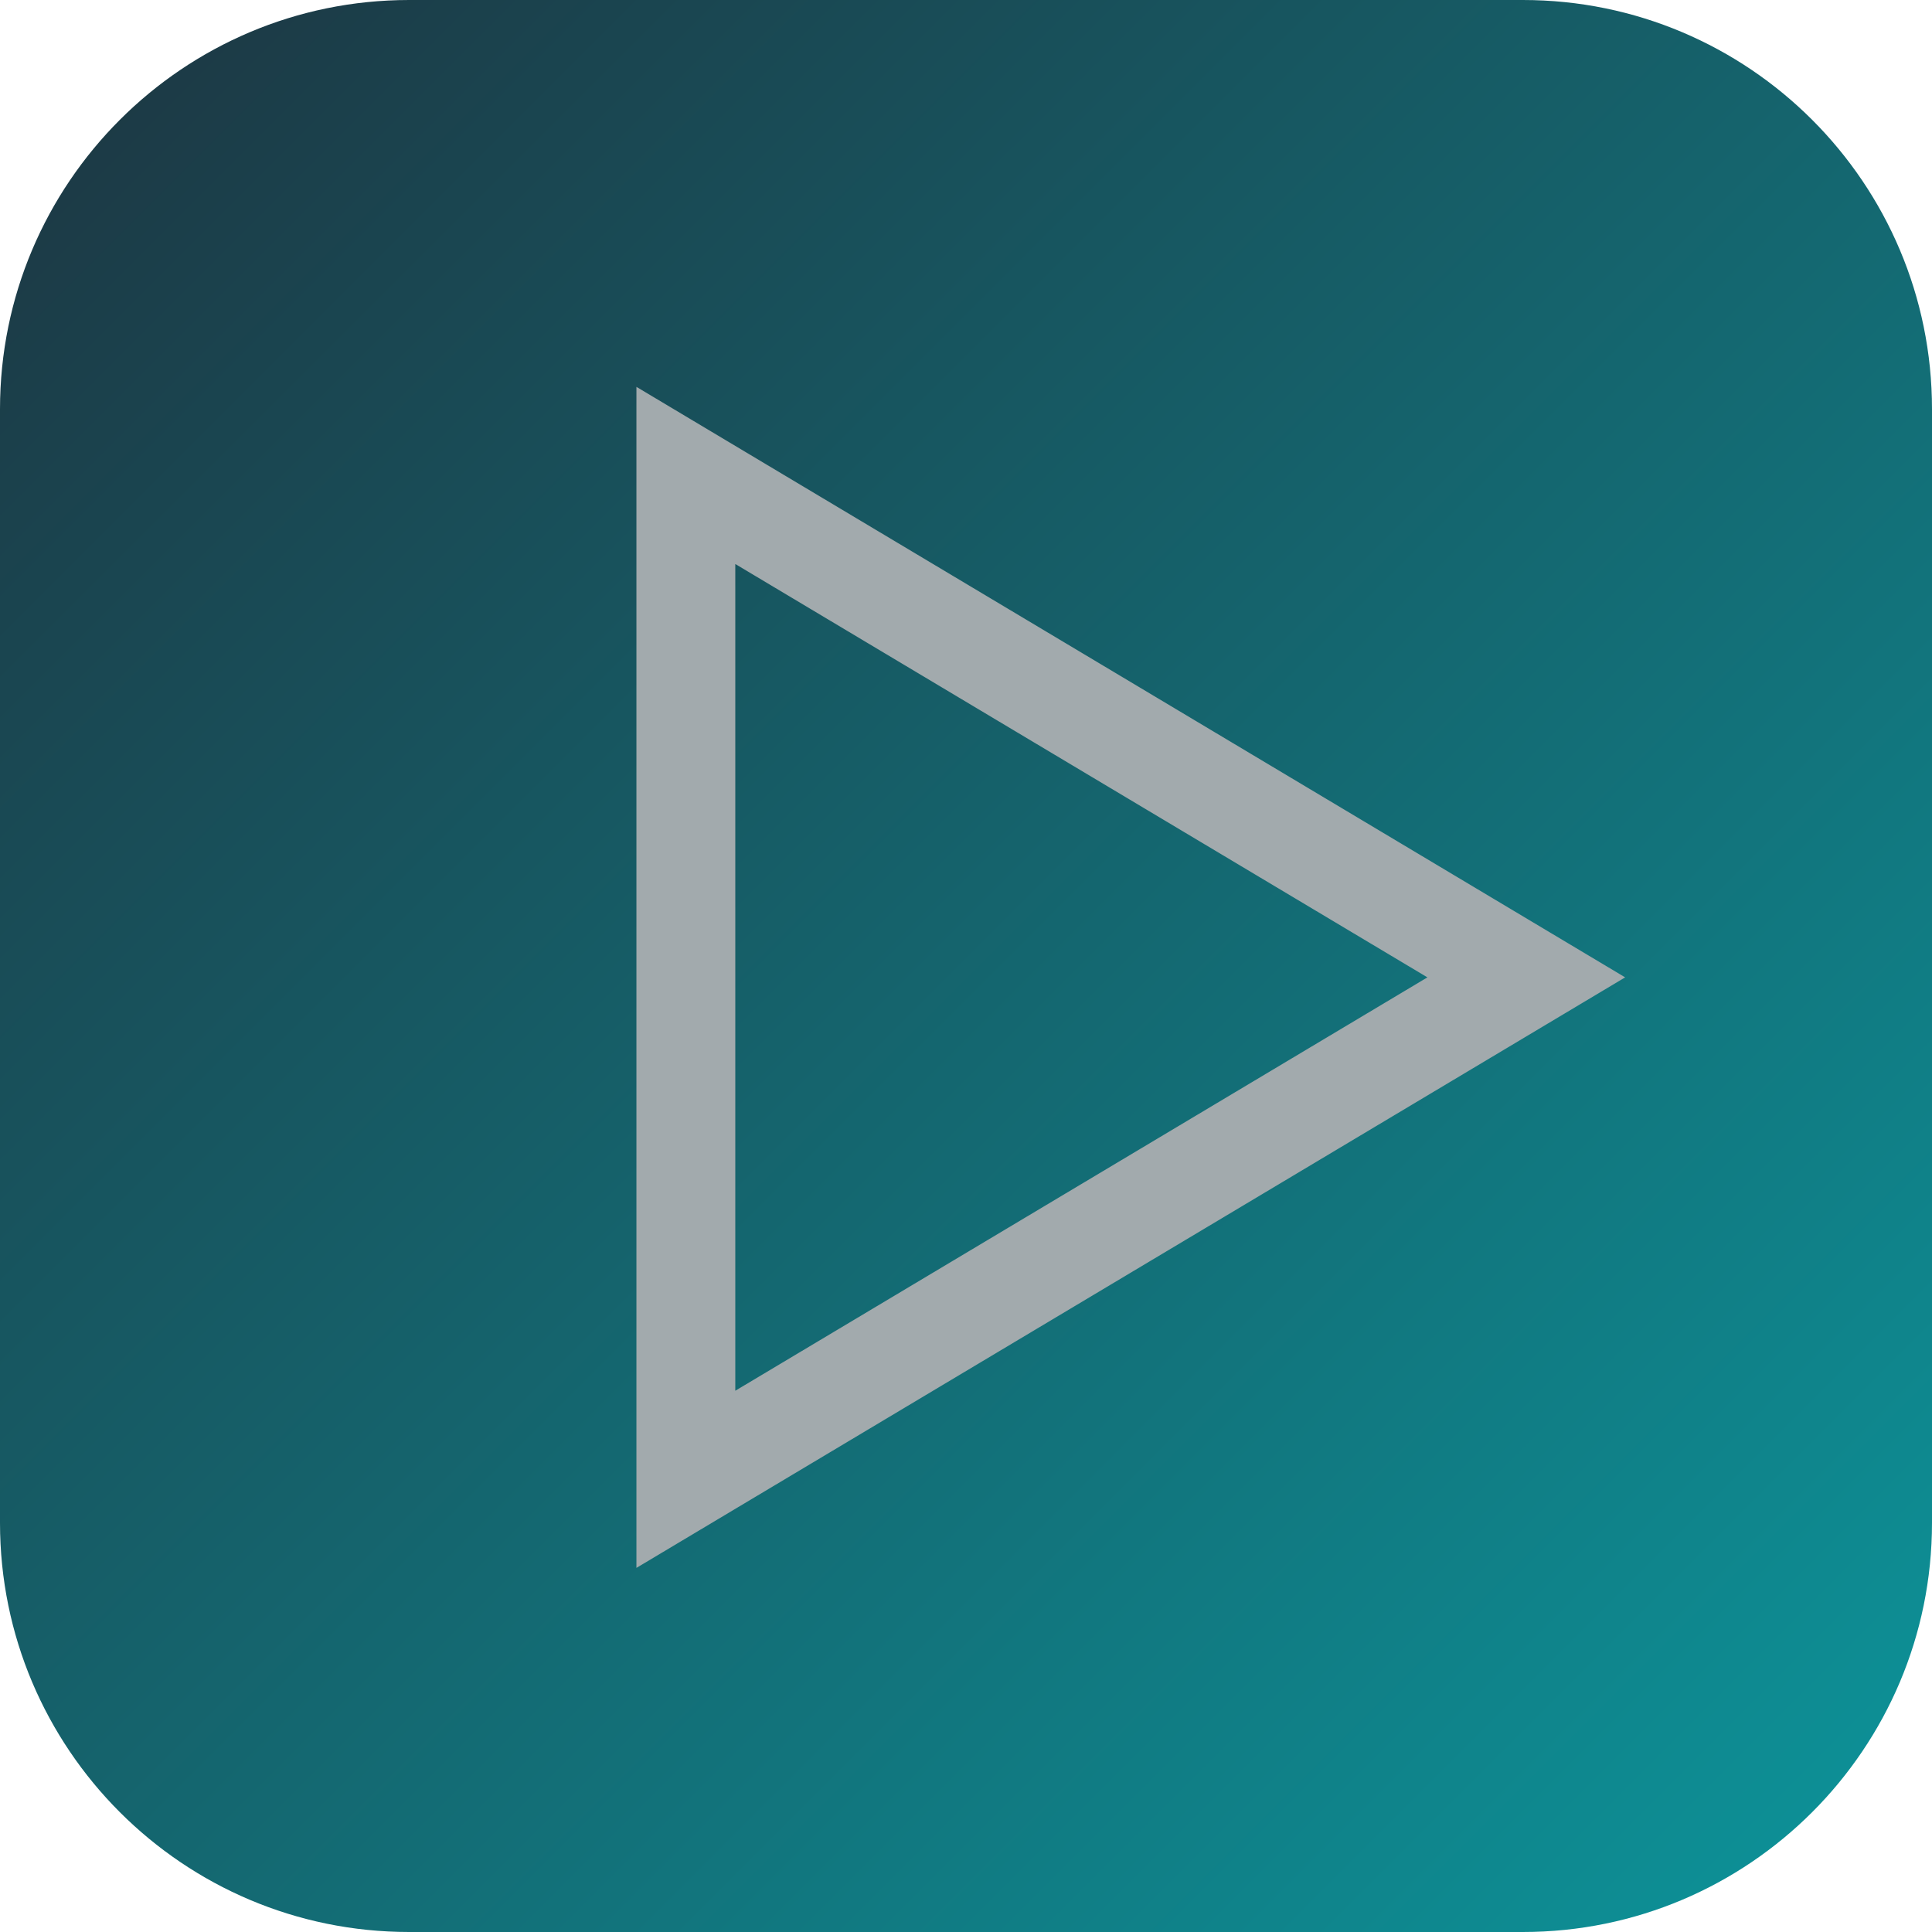
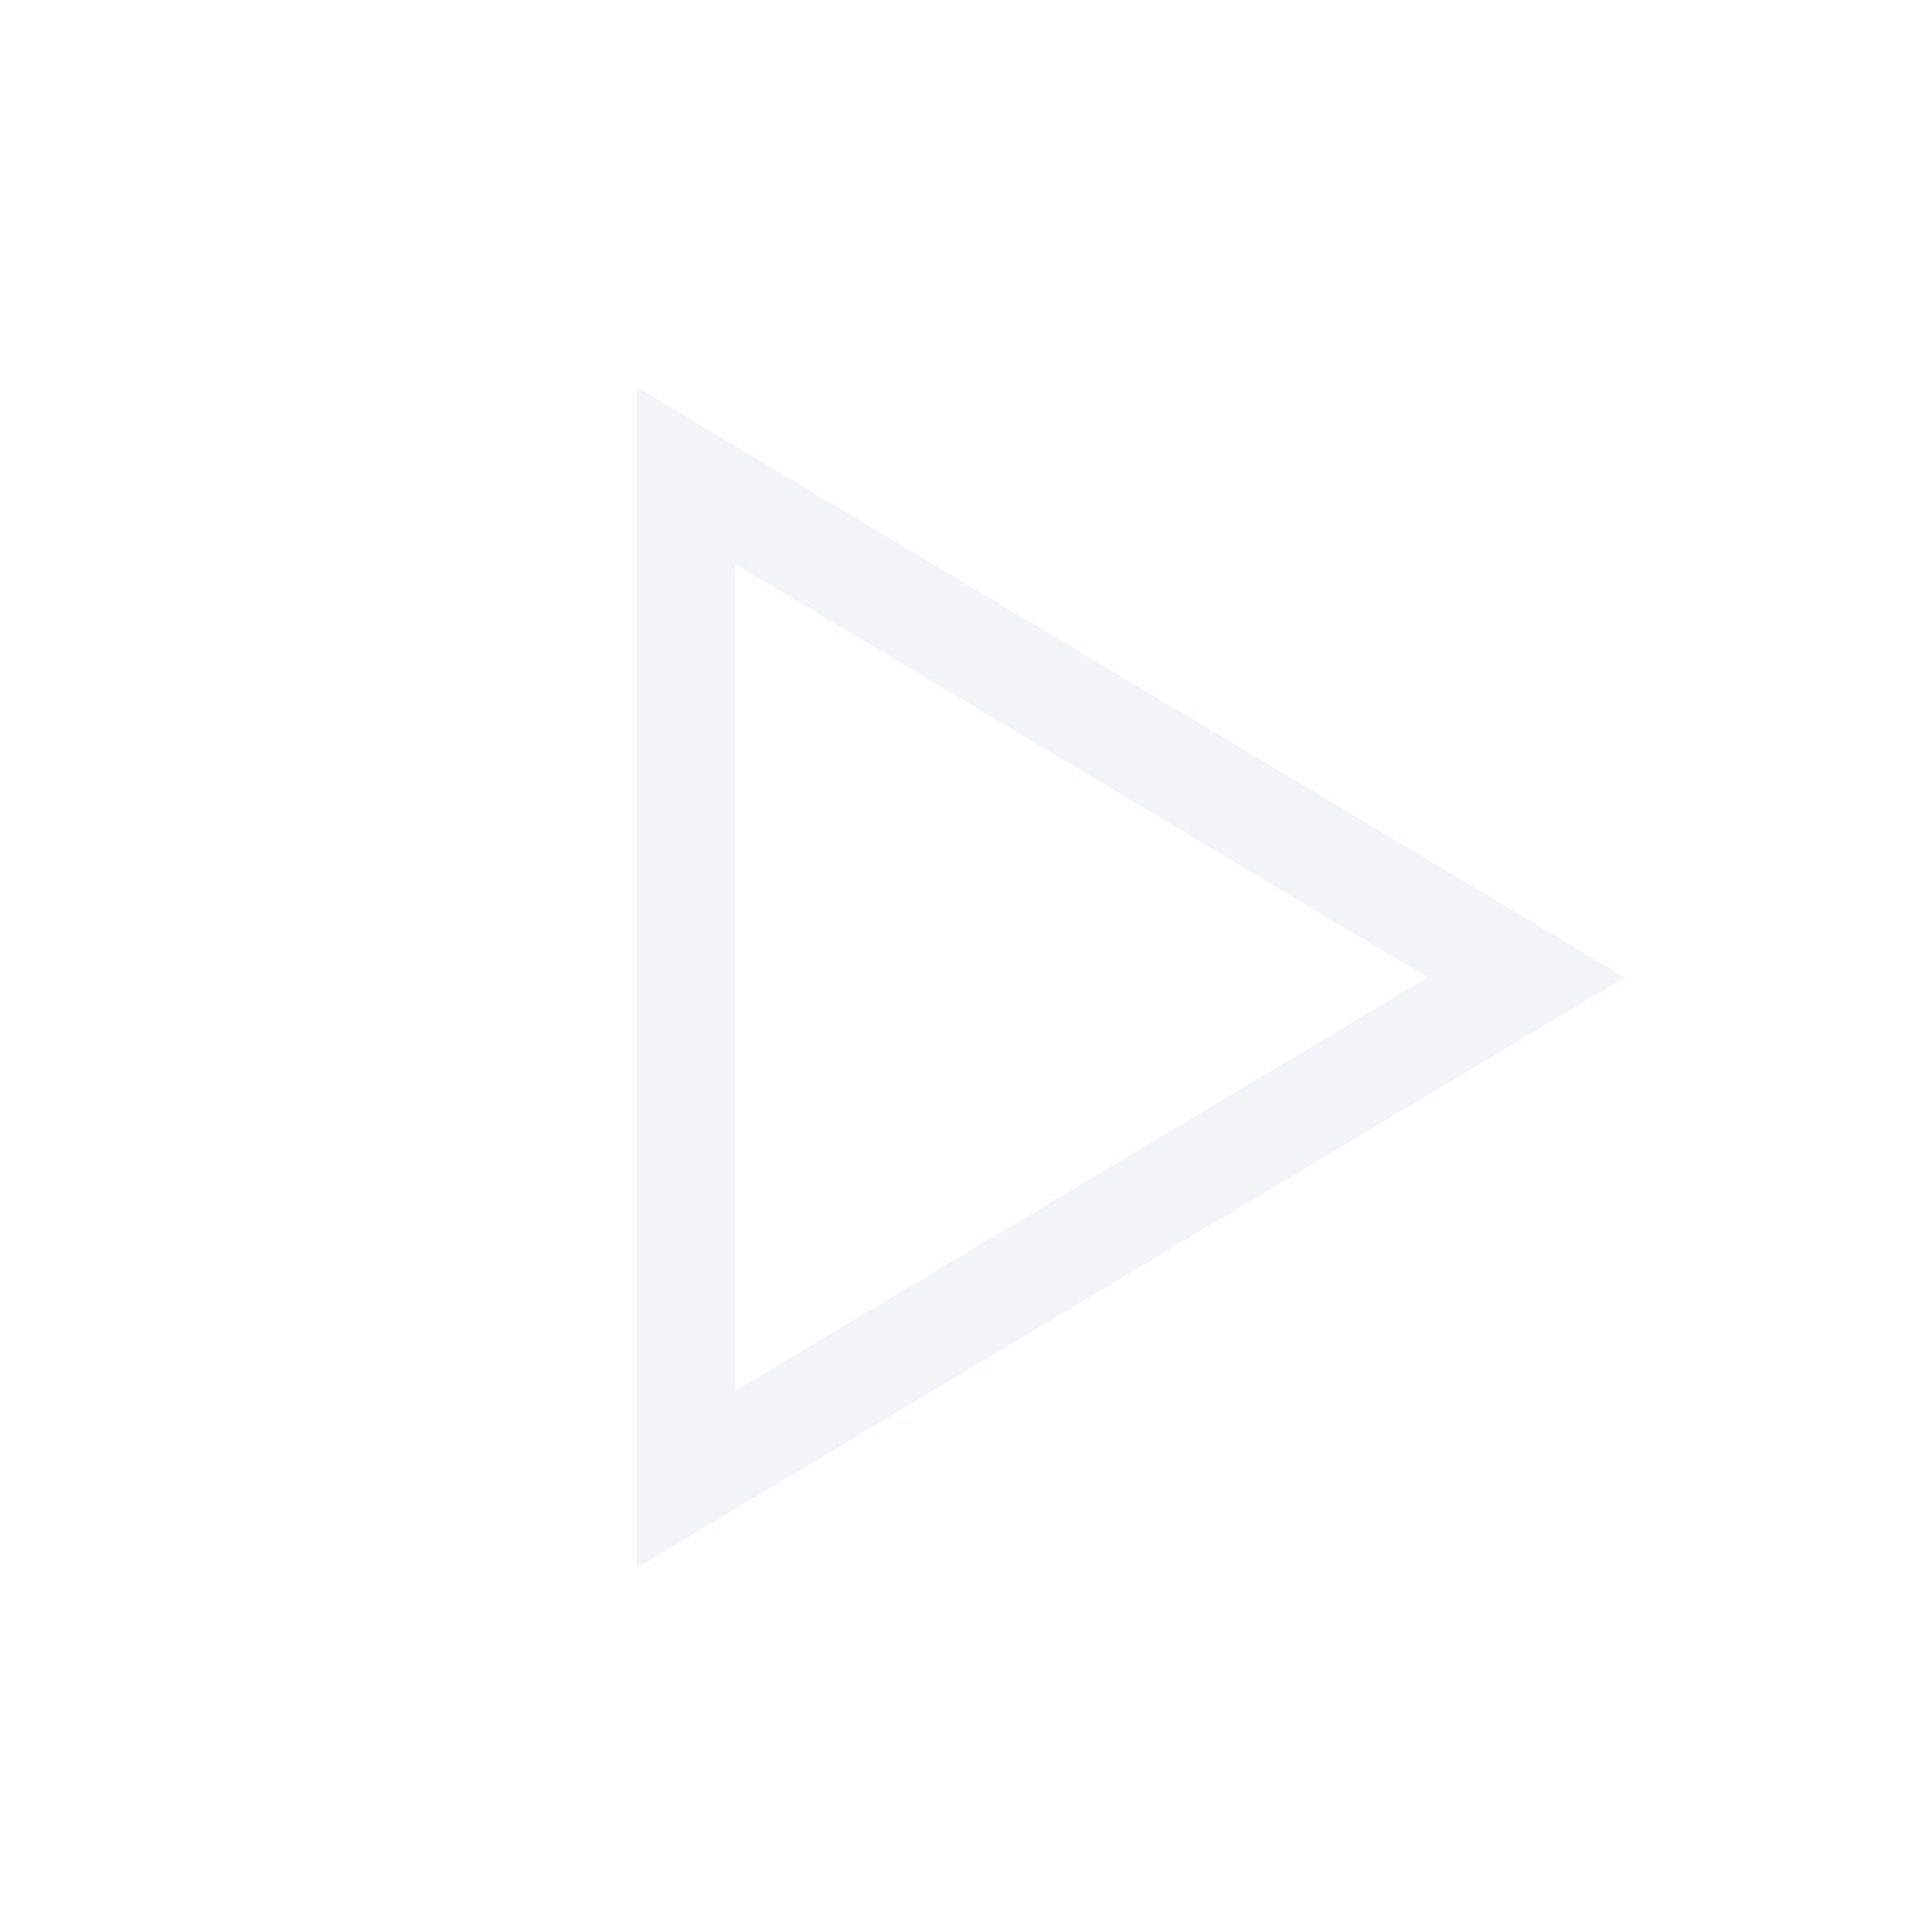
<svg xmlns="http://www.w3.org/2000/svg" width="85" height="85" viewBox="0 0 85 85" fill="none">
  <rect width="85" height="85" rx="18" fill="url(#paint0_linear_10_9)" />
-   <path d="M71.5 43L28 68.981V17.02L71.5 43ZM32.35 61.187L62.8 43L32.35 24.814V61.187Z" fill="#A2AAAD" />
+   <path d="M71.5 43L28 68.981V17.02L71.5 43ZM32.35 61.187L62.8 43L32.35 24.814V61.187Z" fill="#F3F6F8" />
  <defs>
    <linearGradient id="paint0_linear_10_9" x1="0.567" y1="2.17697e-07" x2="85.567" y2="85" gradientUnits="userSpaceOnUse">
-       <stop stop-color="#1D3541" />
+       <stop offset="1" stop-color="#1D3541" stop-opacity="0" />
      <stop offset="1" stop-color="#0C959B" />
    </linearGradient>
  </defs>
</svg>
